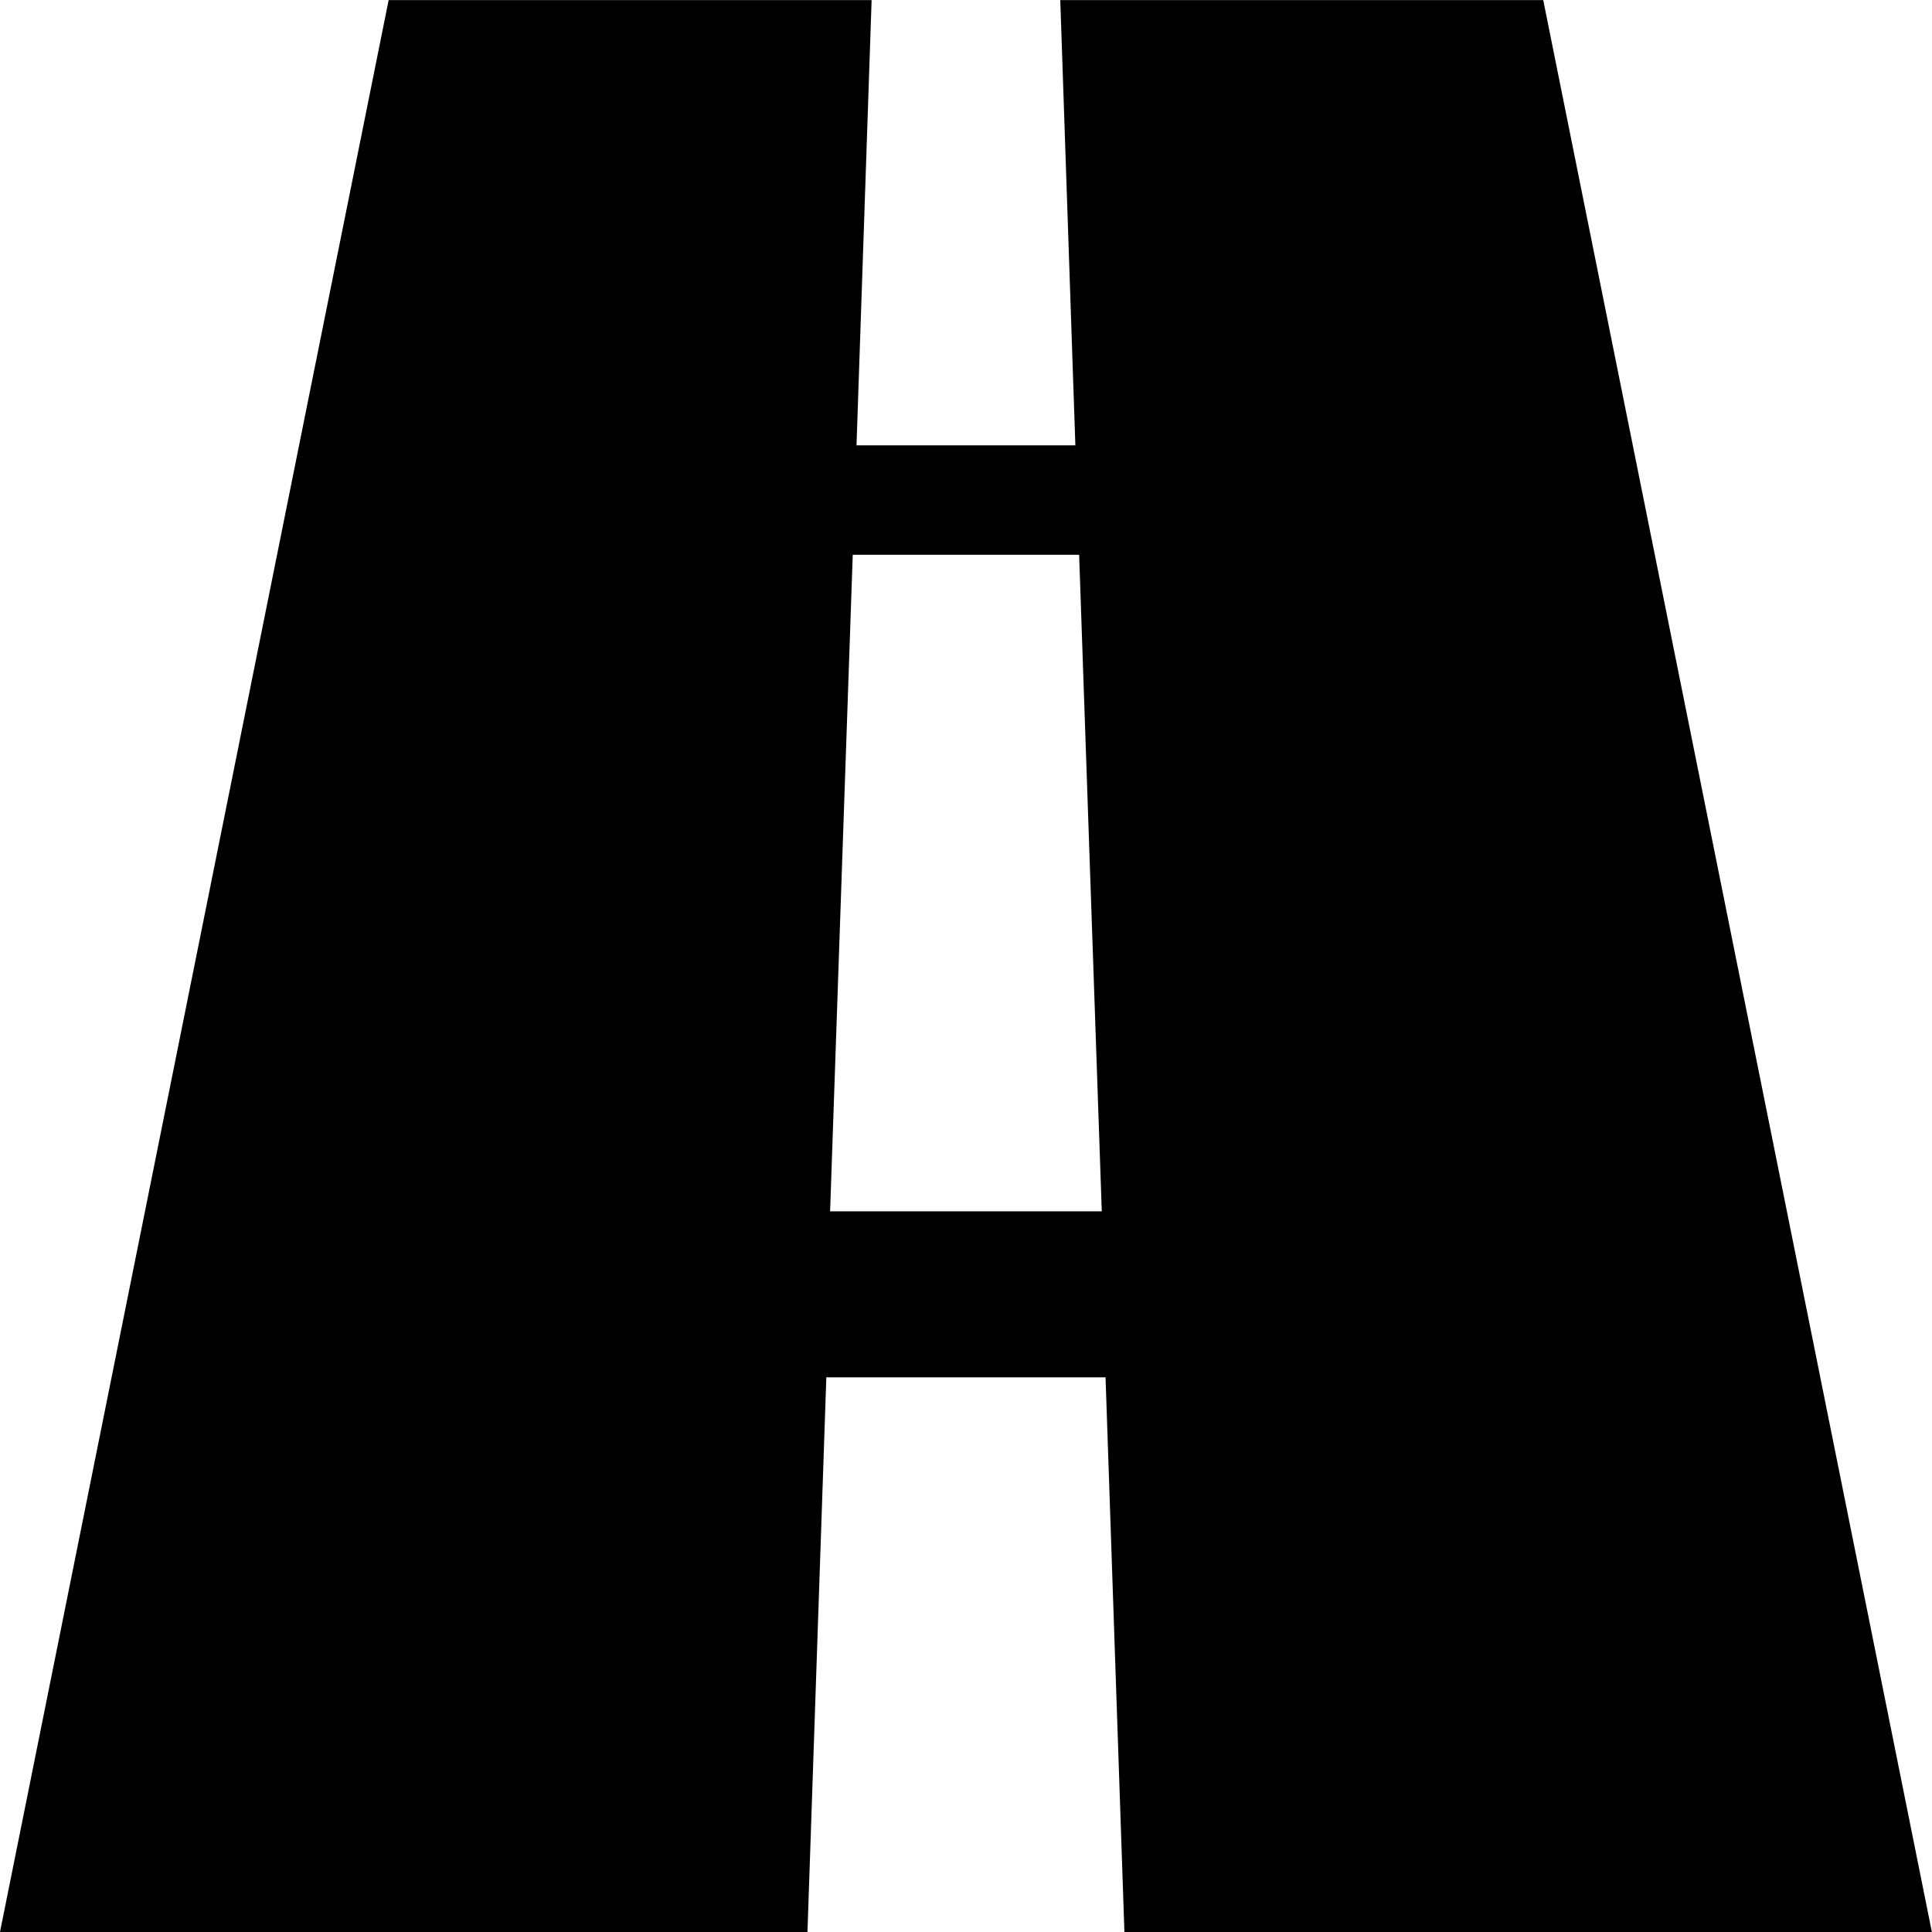
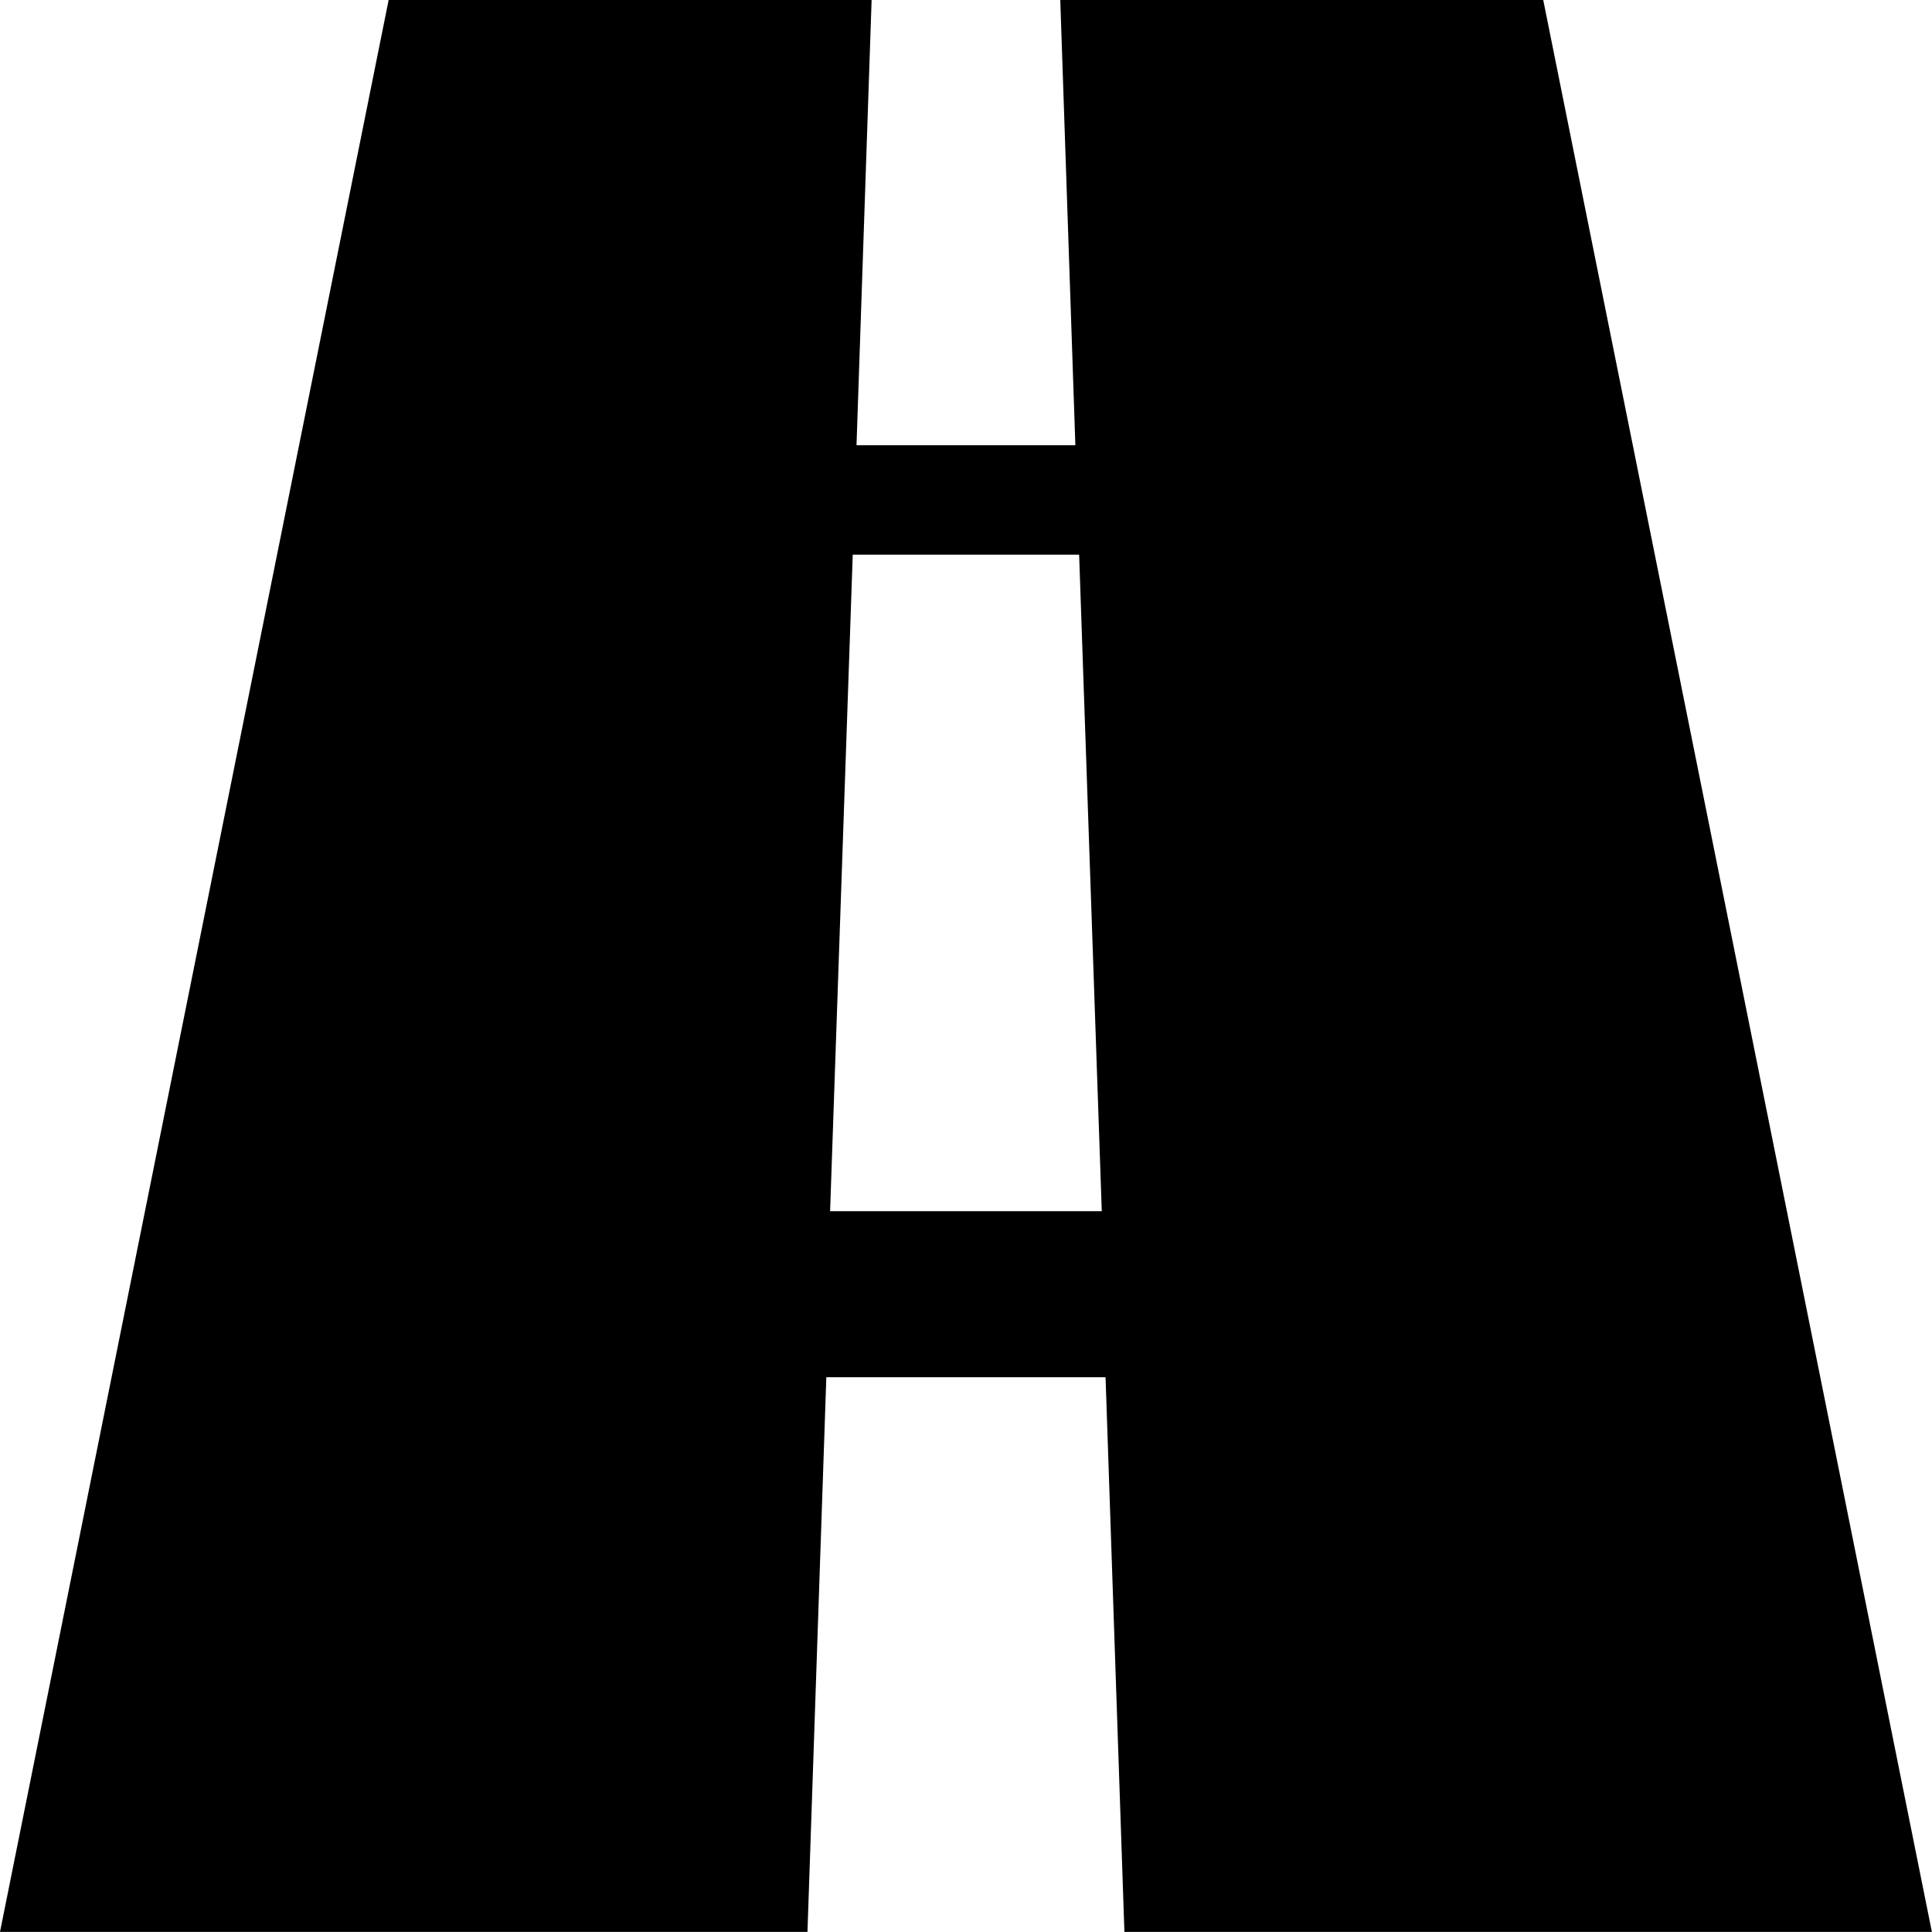
<svg xmlns="http://www.w3.org/2000/svg" height="1000" width="1000">
-   <path d="M0 1000l201.159-999.936l249.984 0l-7.812 230.454l113.274 0l-7.812-230.454l249.984 0l201.159 999.936l-417.942 0l-9.765-287.091l-144.522 0l-9.765 287.091l-417.942 0zm429.66-373.023l140.616 0l-11.718-339.822l-117.18 0z" />
+   <path d="M0 999.936l201.159 -999.936l249.984 0l-7.812 230.454l113.274 0l-7.812 -230.454l249.984 0l201.159 999.936l-417.942 0l-9.765 -287.091l-144.522 0l-9.765 287.091l-417.942 0zm429.66 -373.023l140.616 0l-11.718 -339.822l-117.18 0z" />
</svg>
